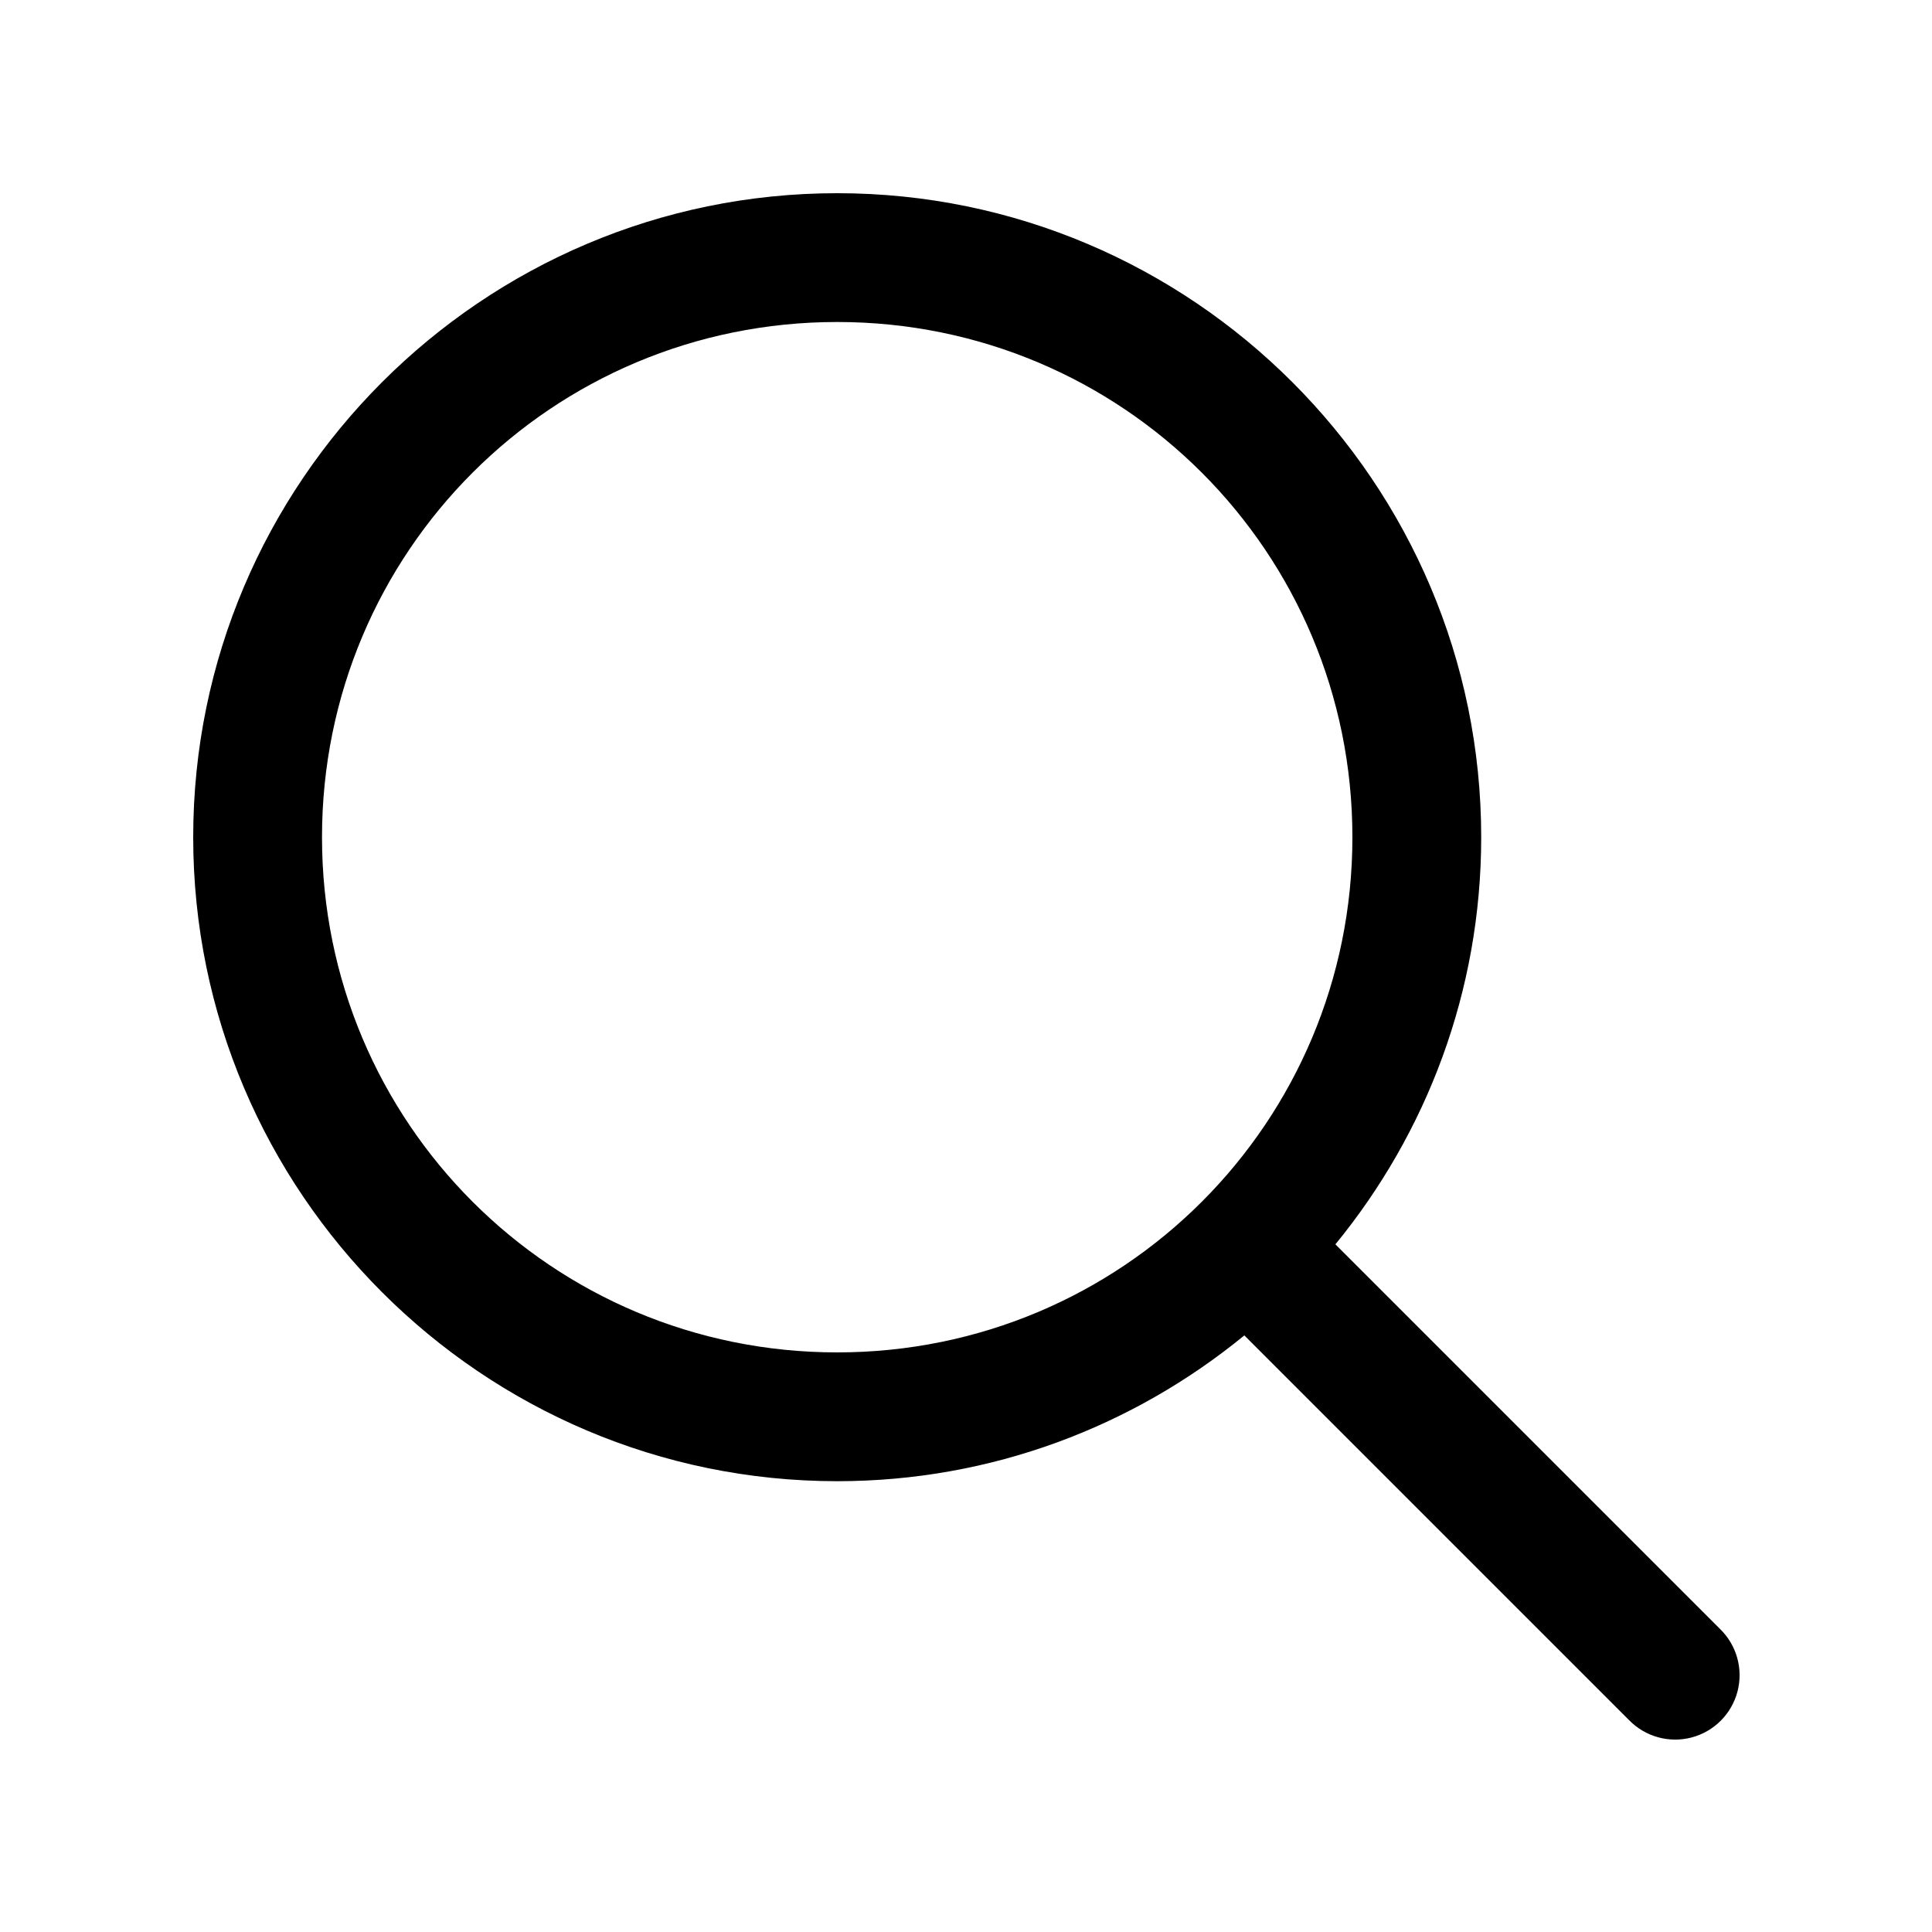
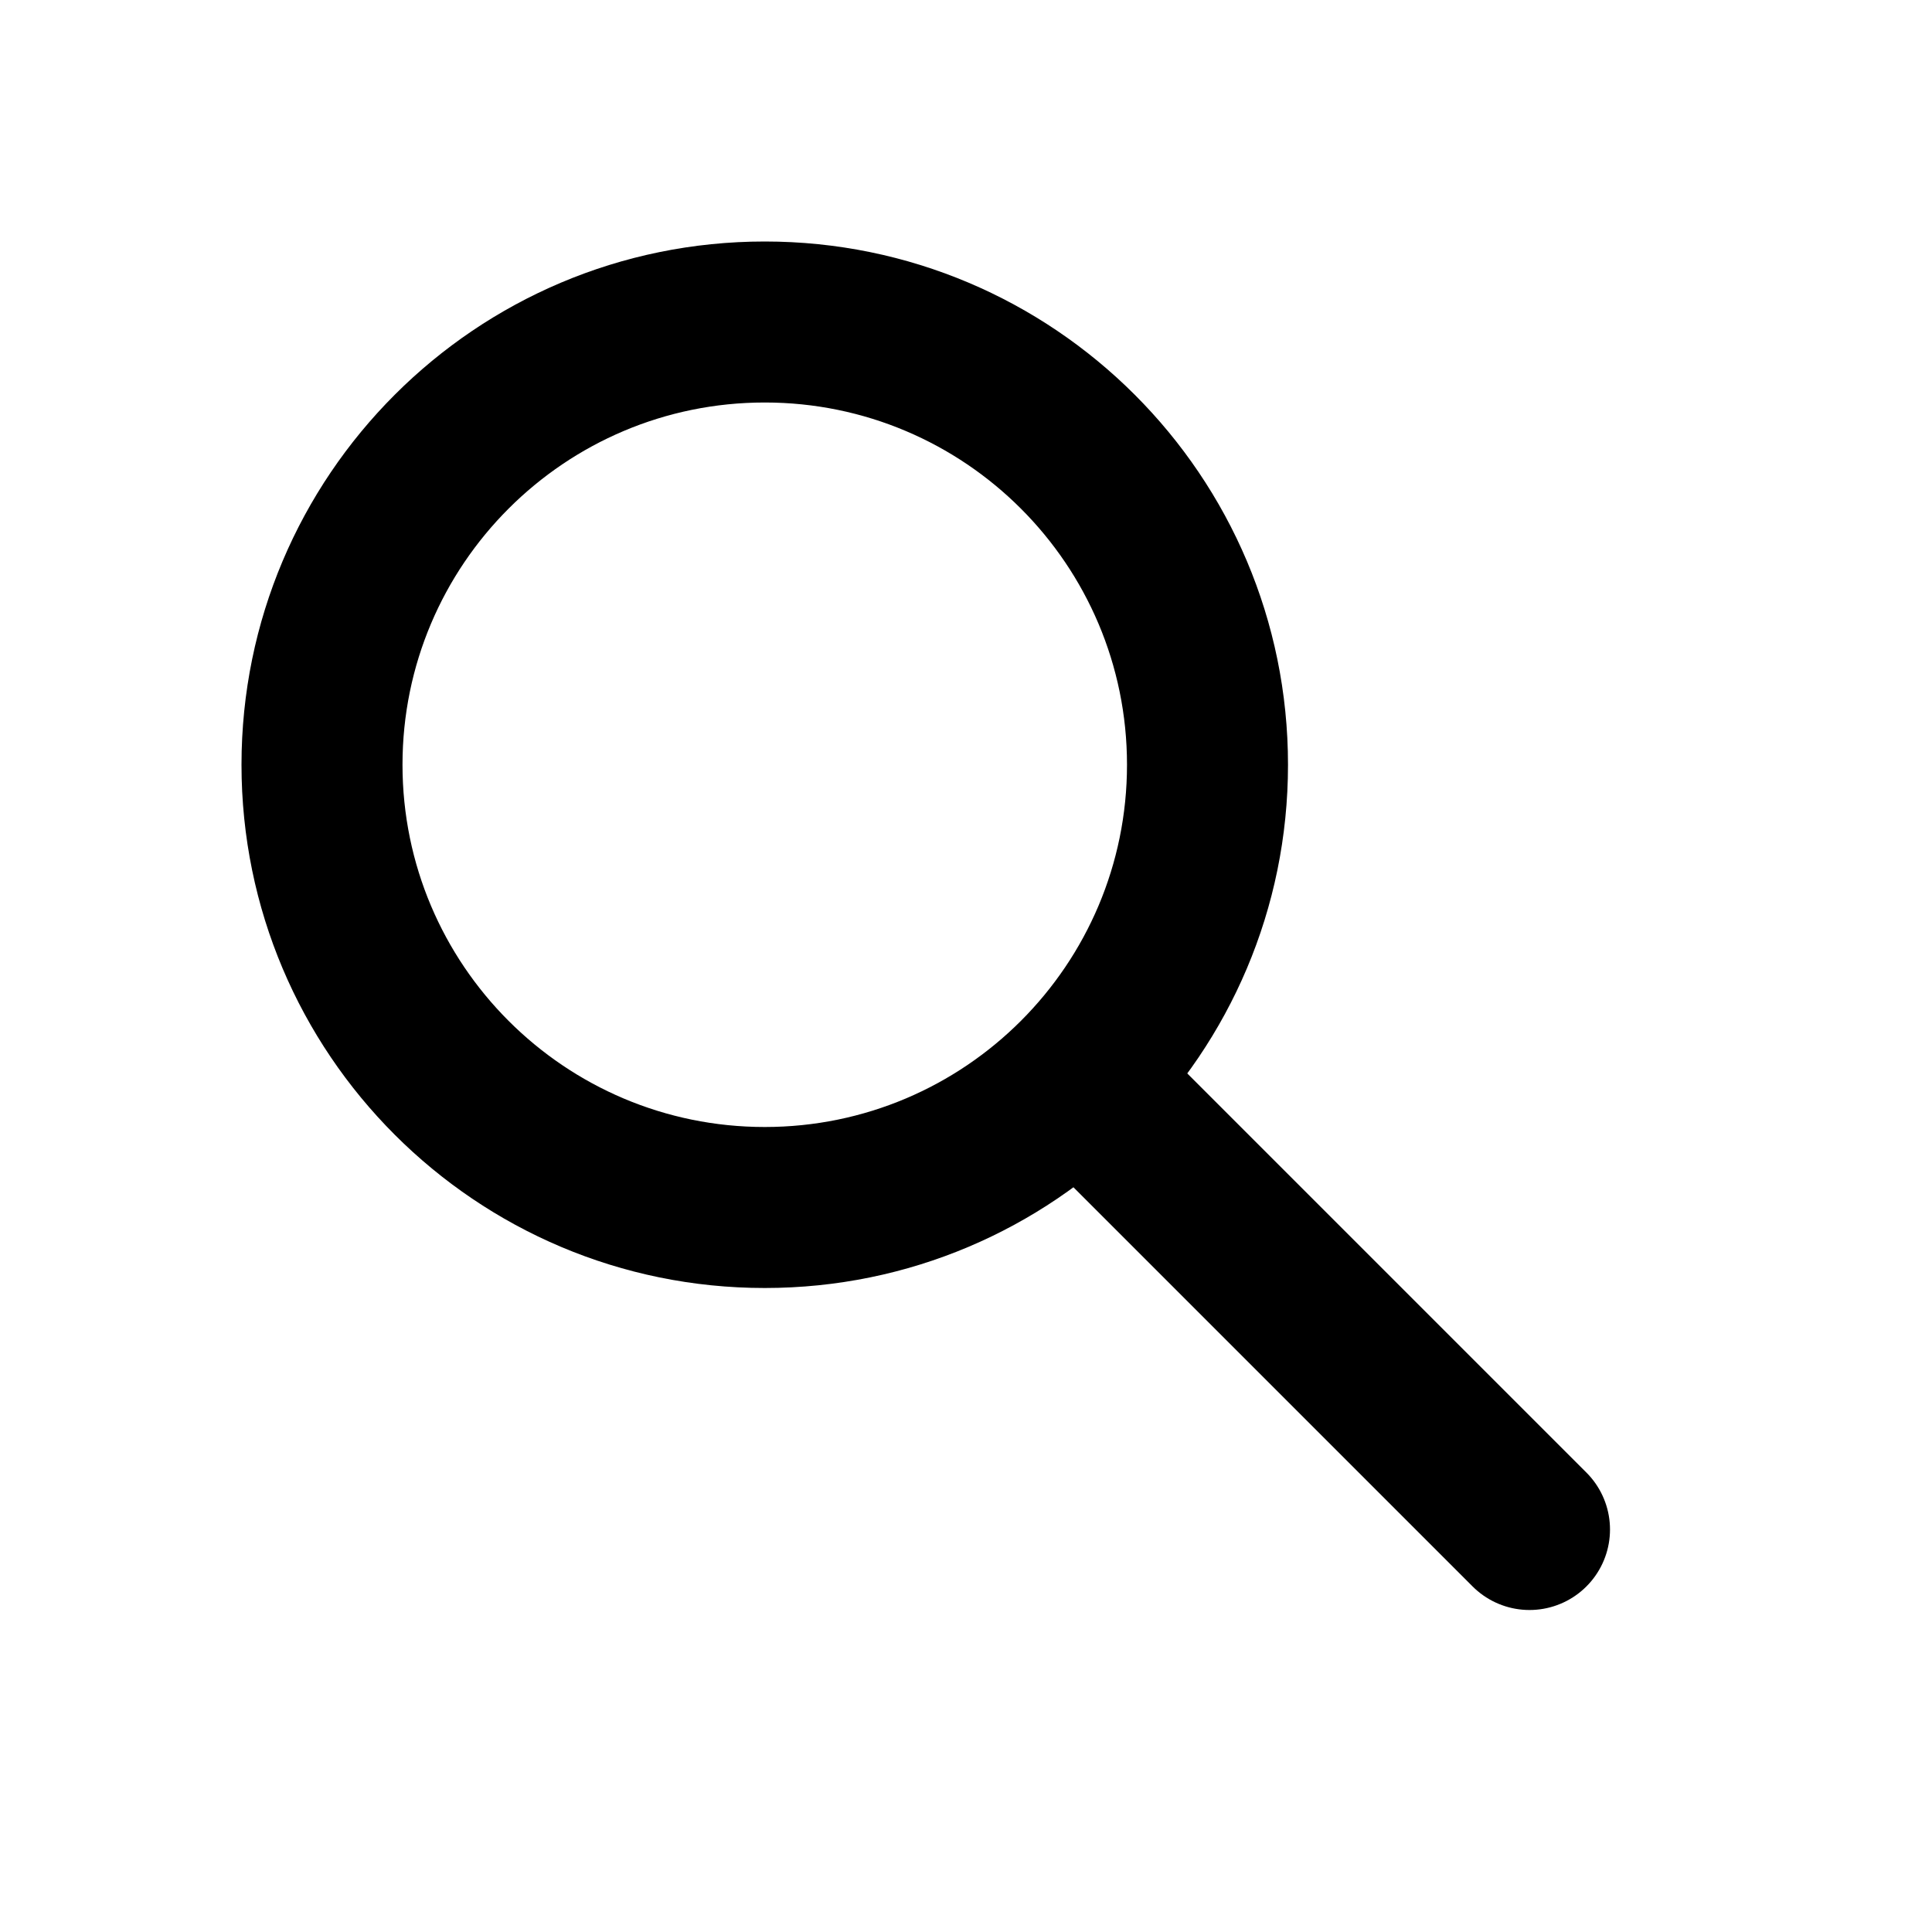
- <svg xmlns="http://www.w3.org/2000/svg" viewBox="0 0 30 30" width="60px" height="60px">
-   <path d="M 13 3 C 7.489 3 3 7.489 3 13 C 3 18.511 7.489 23 13 23 C 15.397 23 17.597 22.149 19.322 20.736 L 25.293 26.707 A 1 1 0 1 0 26.707 25.293 L 20.736 19.322 C 22.149 17.597 23 15.397 23 13 C 23 7.489 18.511 3 13 3 z M 13 5 C 17.43 5 21 8.57 21 13 C 21 17.43 17.43 21 13 21 C 8.57 21 5 17.43 5 13 C 5 8.57 8.57 5 13 5 z" />
+ <svg xmlns="http://www.w3.org/2000/svg" width="24" height="24" viewBox="0 0 24 24" fill="none">
+   <path d="M13.5 13.5L19 19" stroke="currentColor" stroke-width="2" stroke-linecap="round" />
+   <path fill-rule="evenodd" clip-rule="evenodd" d="M9.5 16C13.09 16 16 13.09 16 9.5C16 5.91 13.09 3 9.5 3C5.91 3 3 5.91 3 9.5C3 13.09 5.91 16 9.5 16ZM9.5 14C11.985 14 14 11.985 14 9.5C14 7.015 11.985 5 9.5 5C7.015 5 5 7.015 5 9.5C5 11.985 7.015 14 9.5 14Z" fill="currentColor" />
</svg>
